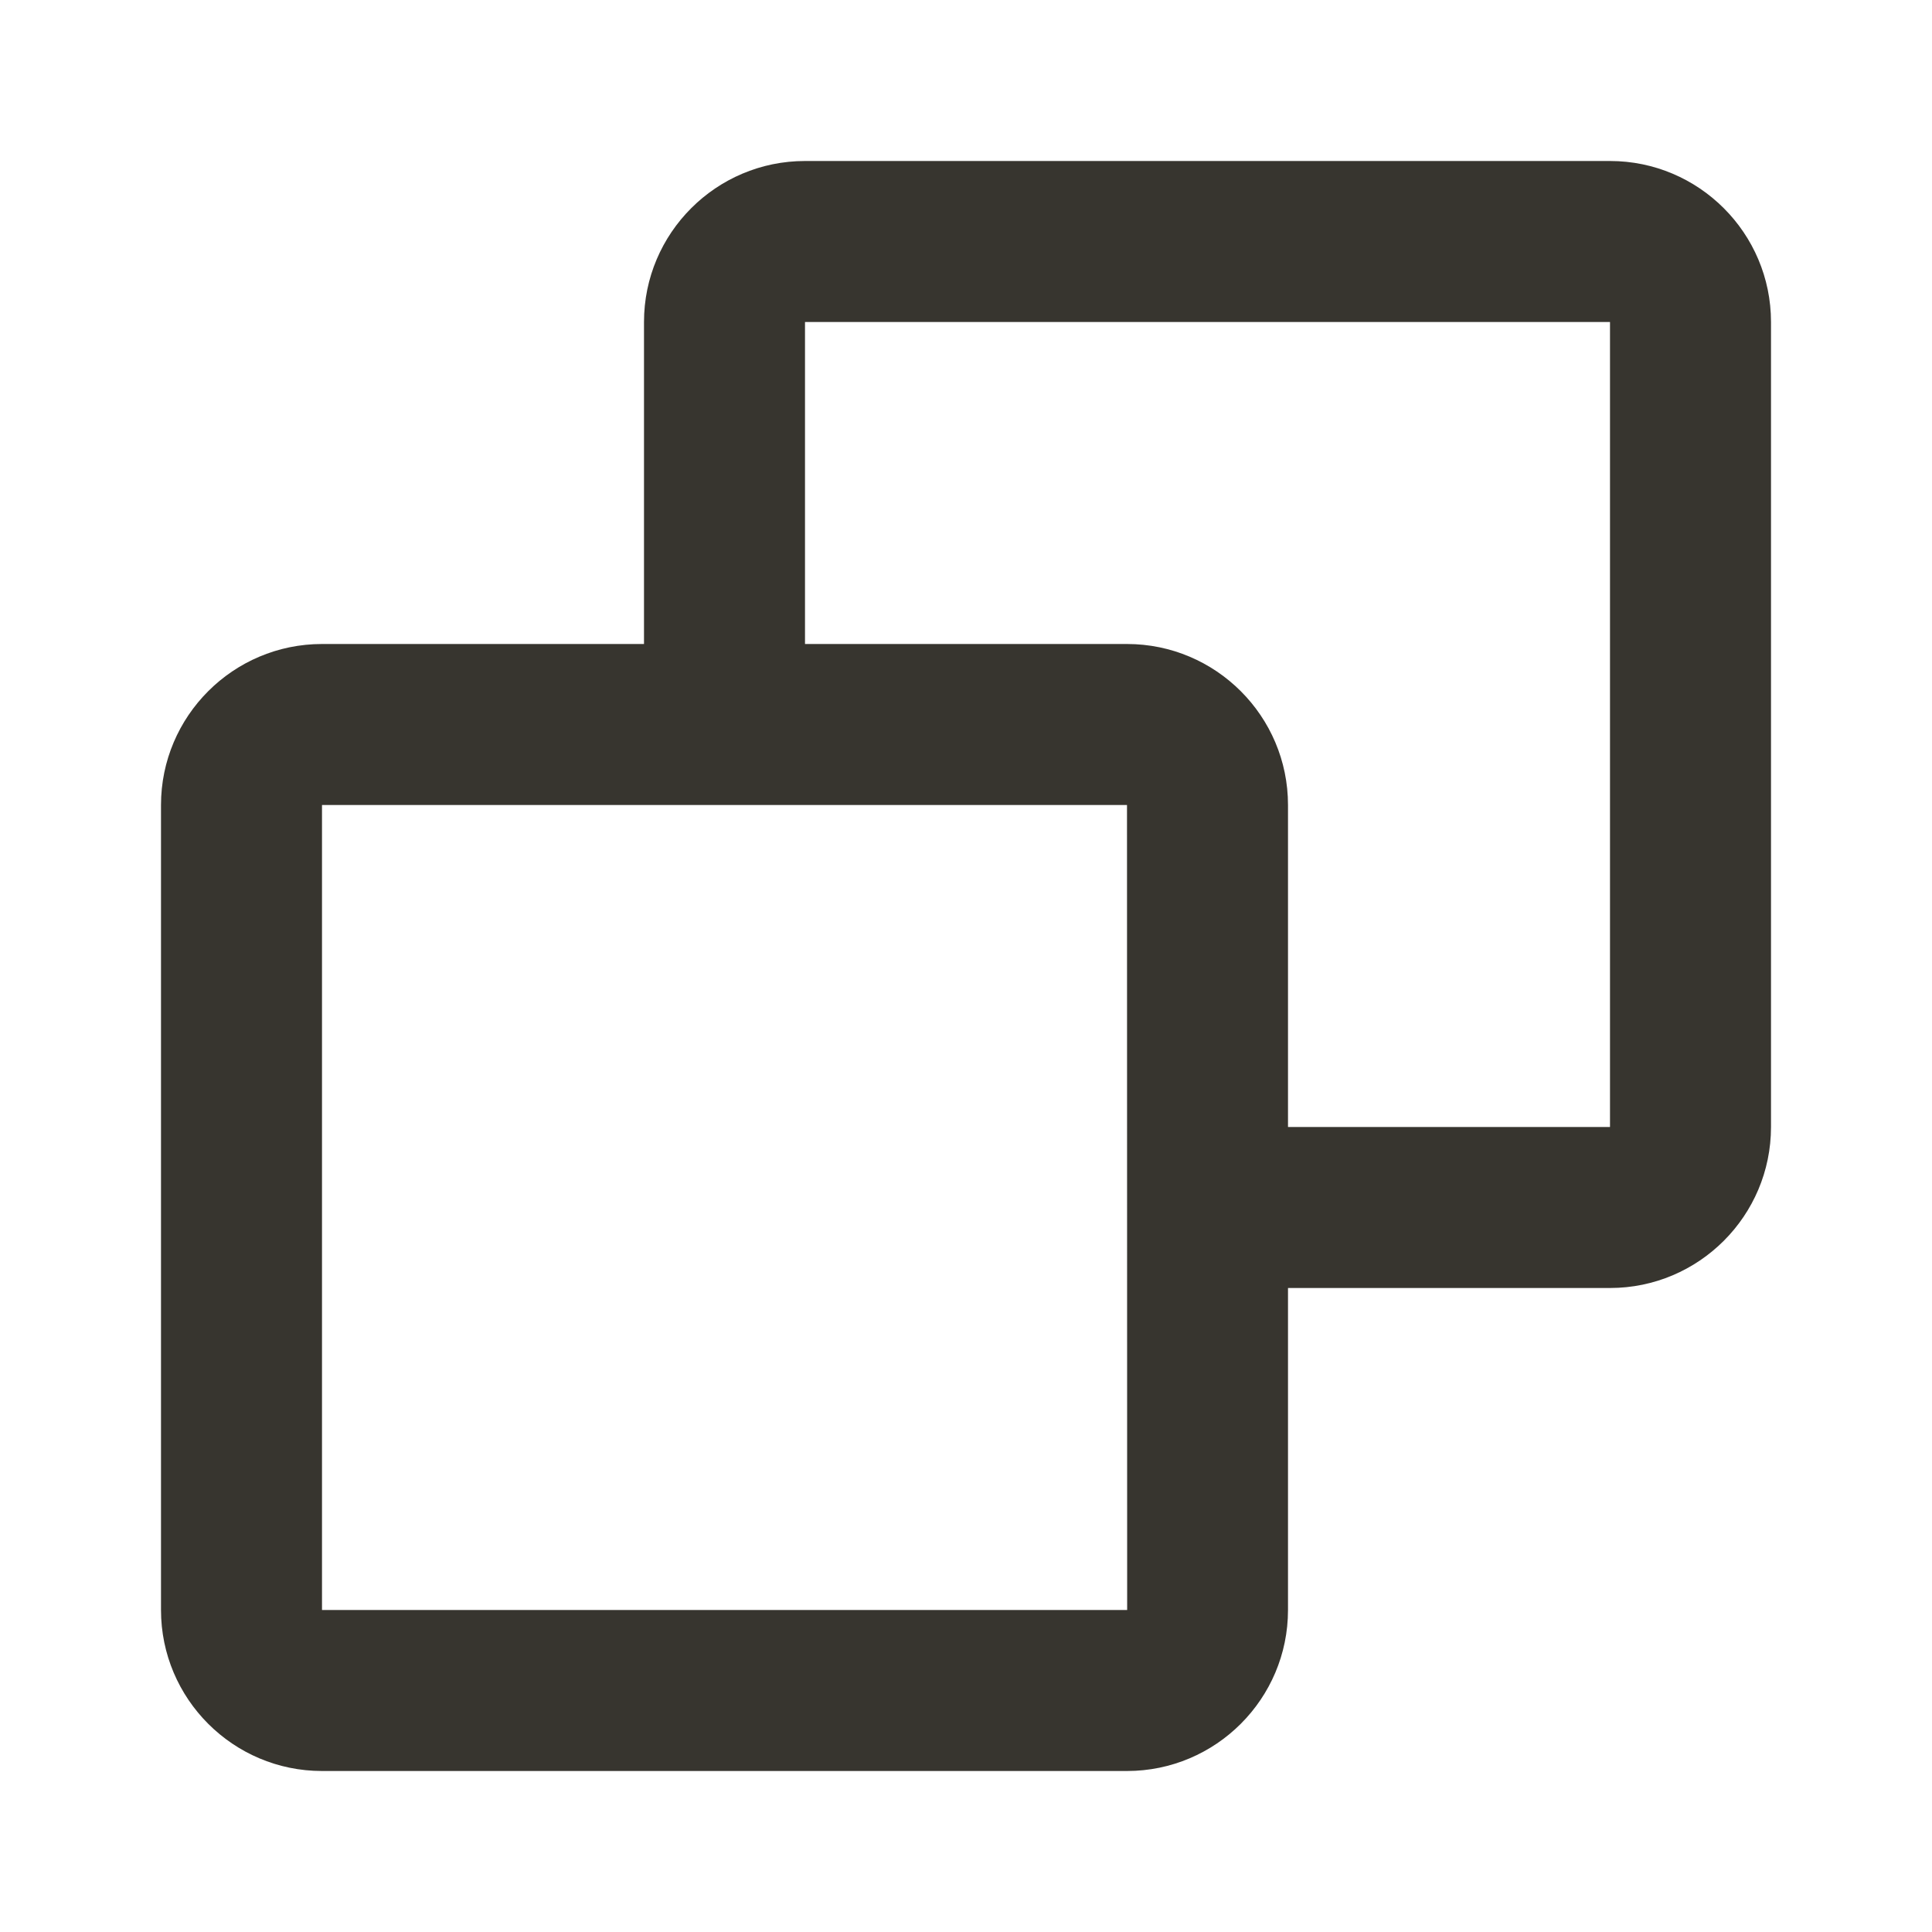
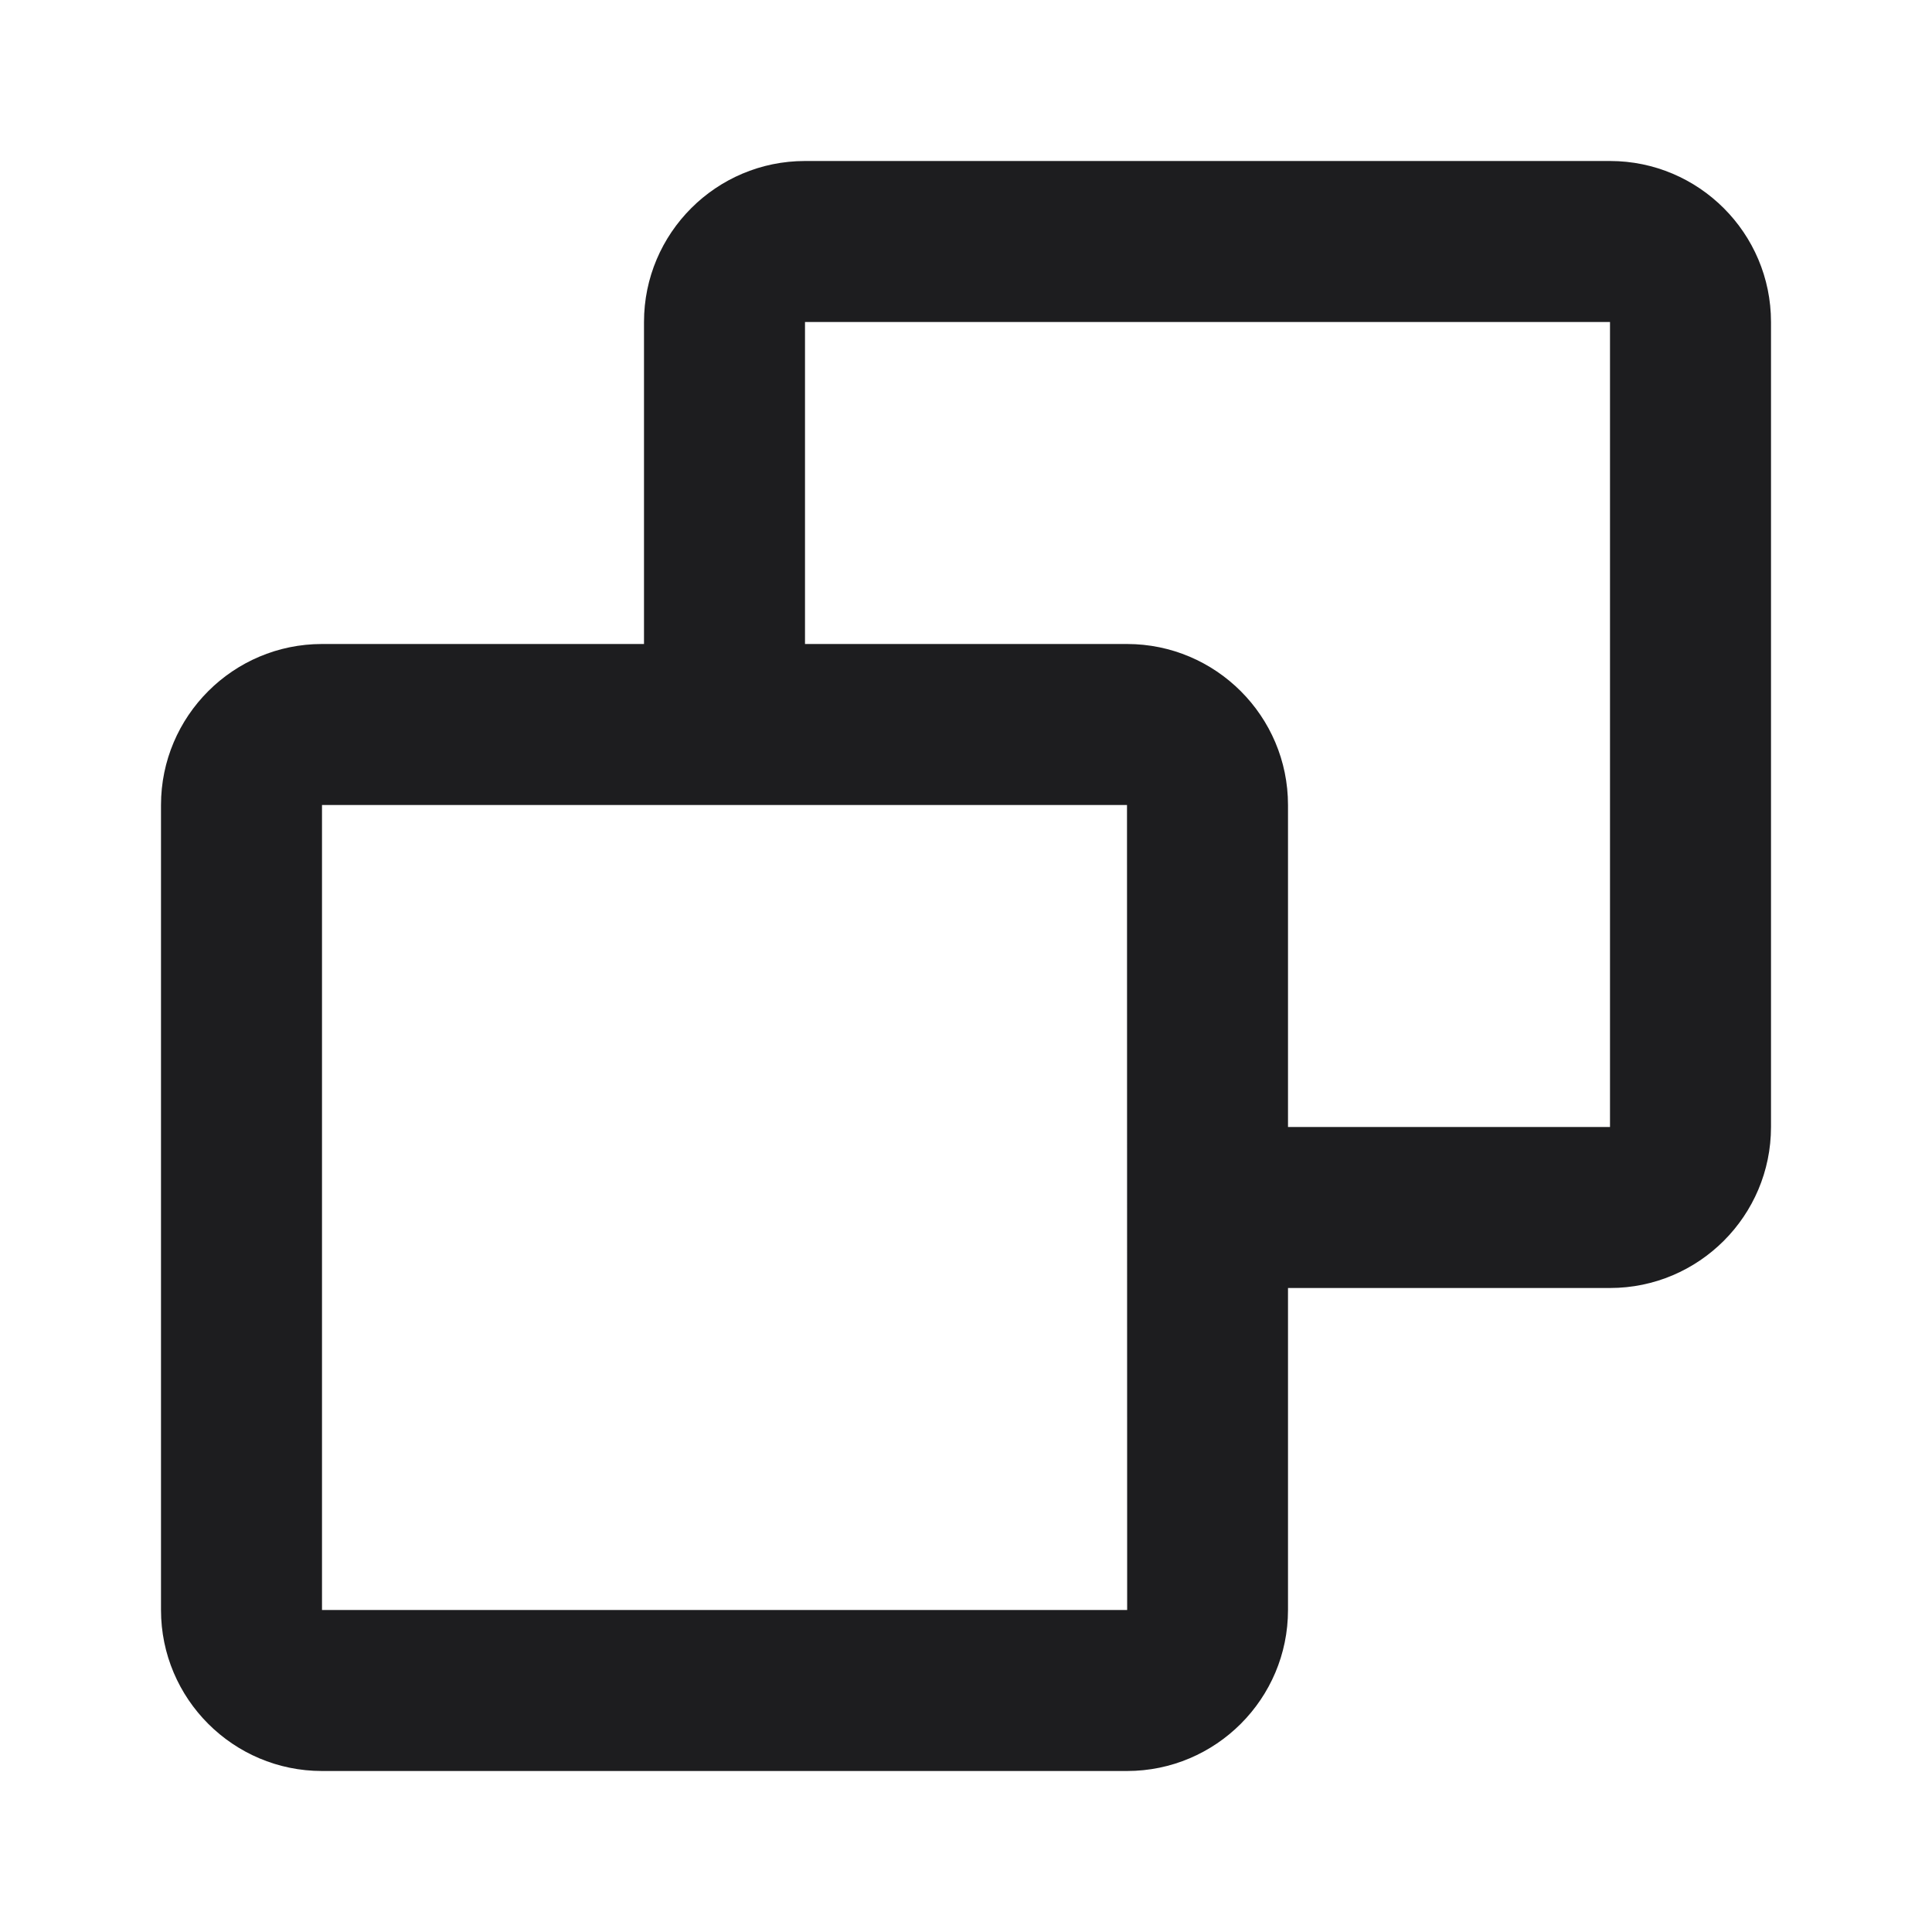
- <svg xmlns="http://www.w3.org/2000/svg" width="24" height="24" viewBox="0 0 24 24" style="fill: rgb(55, 53, 47);transform: ;msFilter:;">
+ <svg xmlns="http://www.w3.org/2000/svg" width="24" height="24" viewBox="0 0 24 24" style="fill: #1d1d1f;transform: ;msFilter:;">
  <path d="M20 2H10c-1.103 0-2 .897-2 2v4H4c-1.103 0-2 .897-2 2v10c0 1.103.897 2 2 2h10c1.103 0 2-.897 2-2v-4h4c1.103 0 2-.897 2-2V4c0-1.103-.897-2-2-2zM4 20V10h10l.002 10H4zm16-6h-4v-4c0-1.103-.897-2-2-2h-4V4h10v10z" />
</svg>
